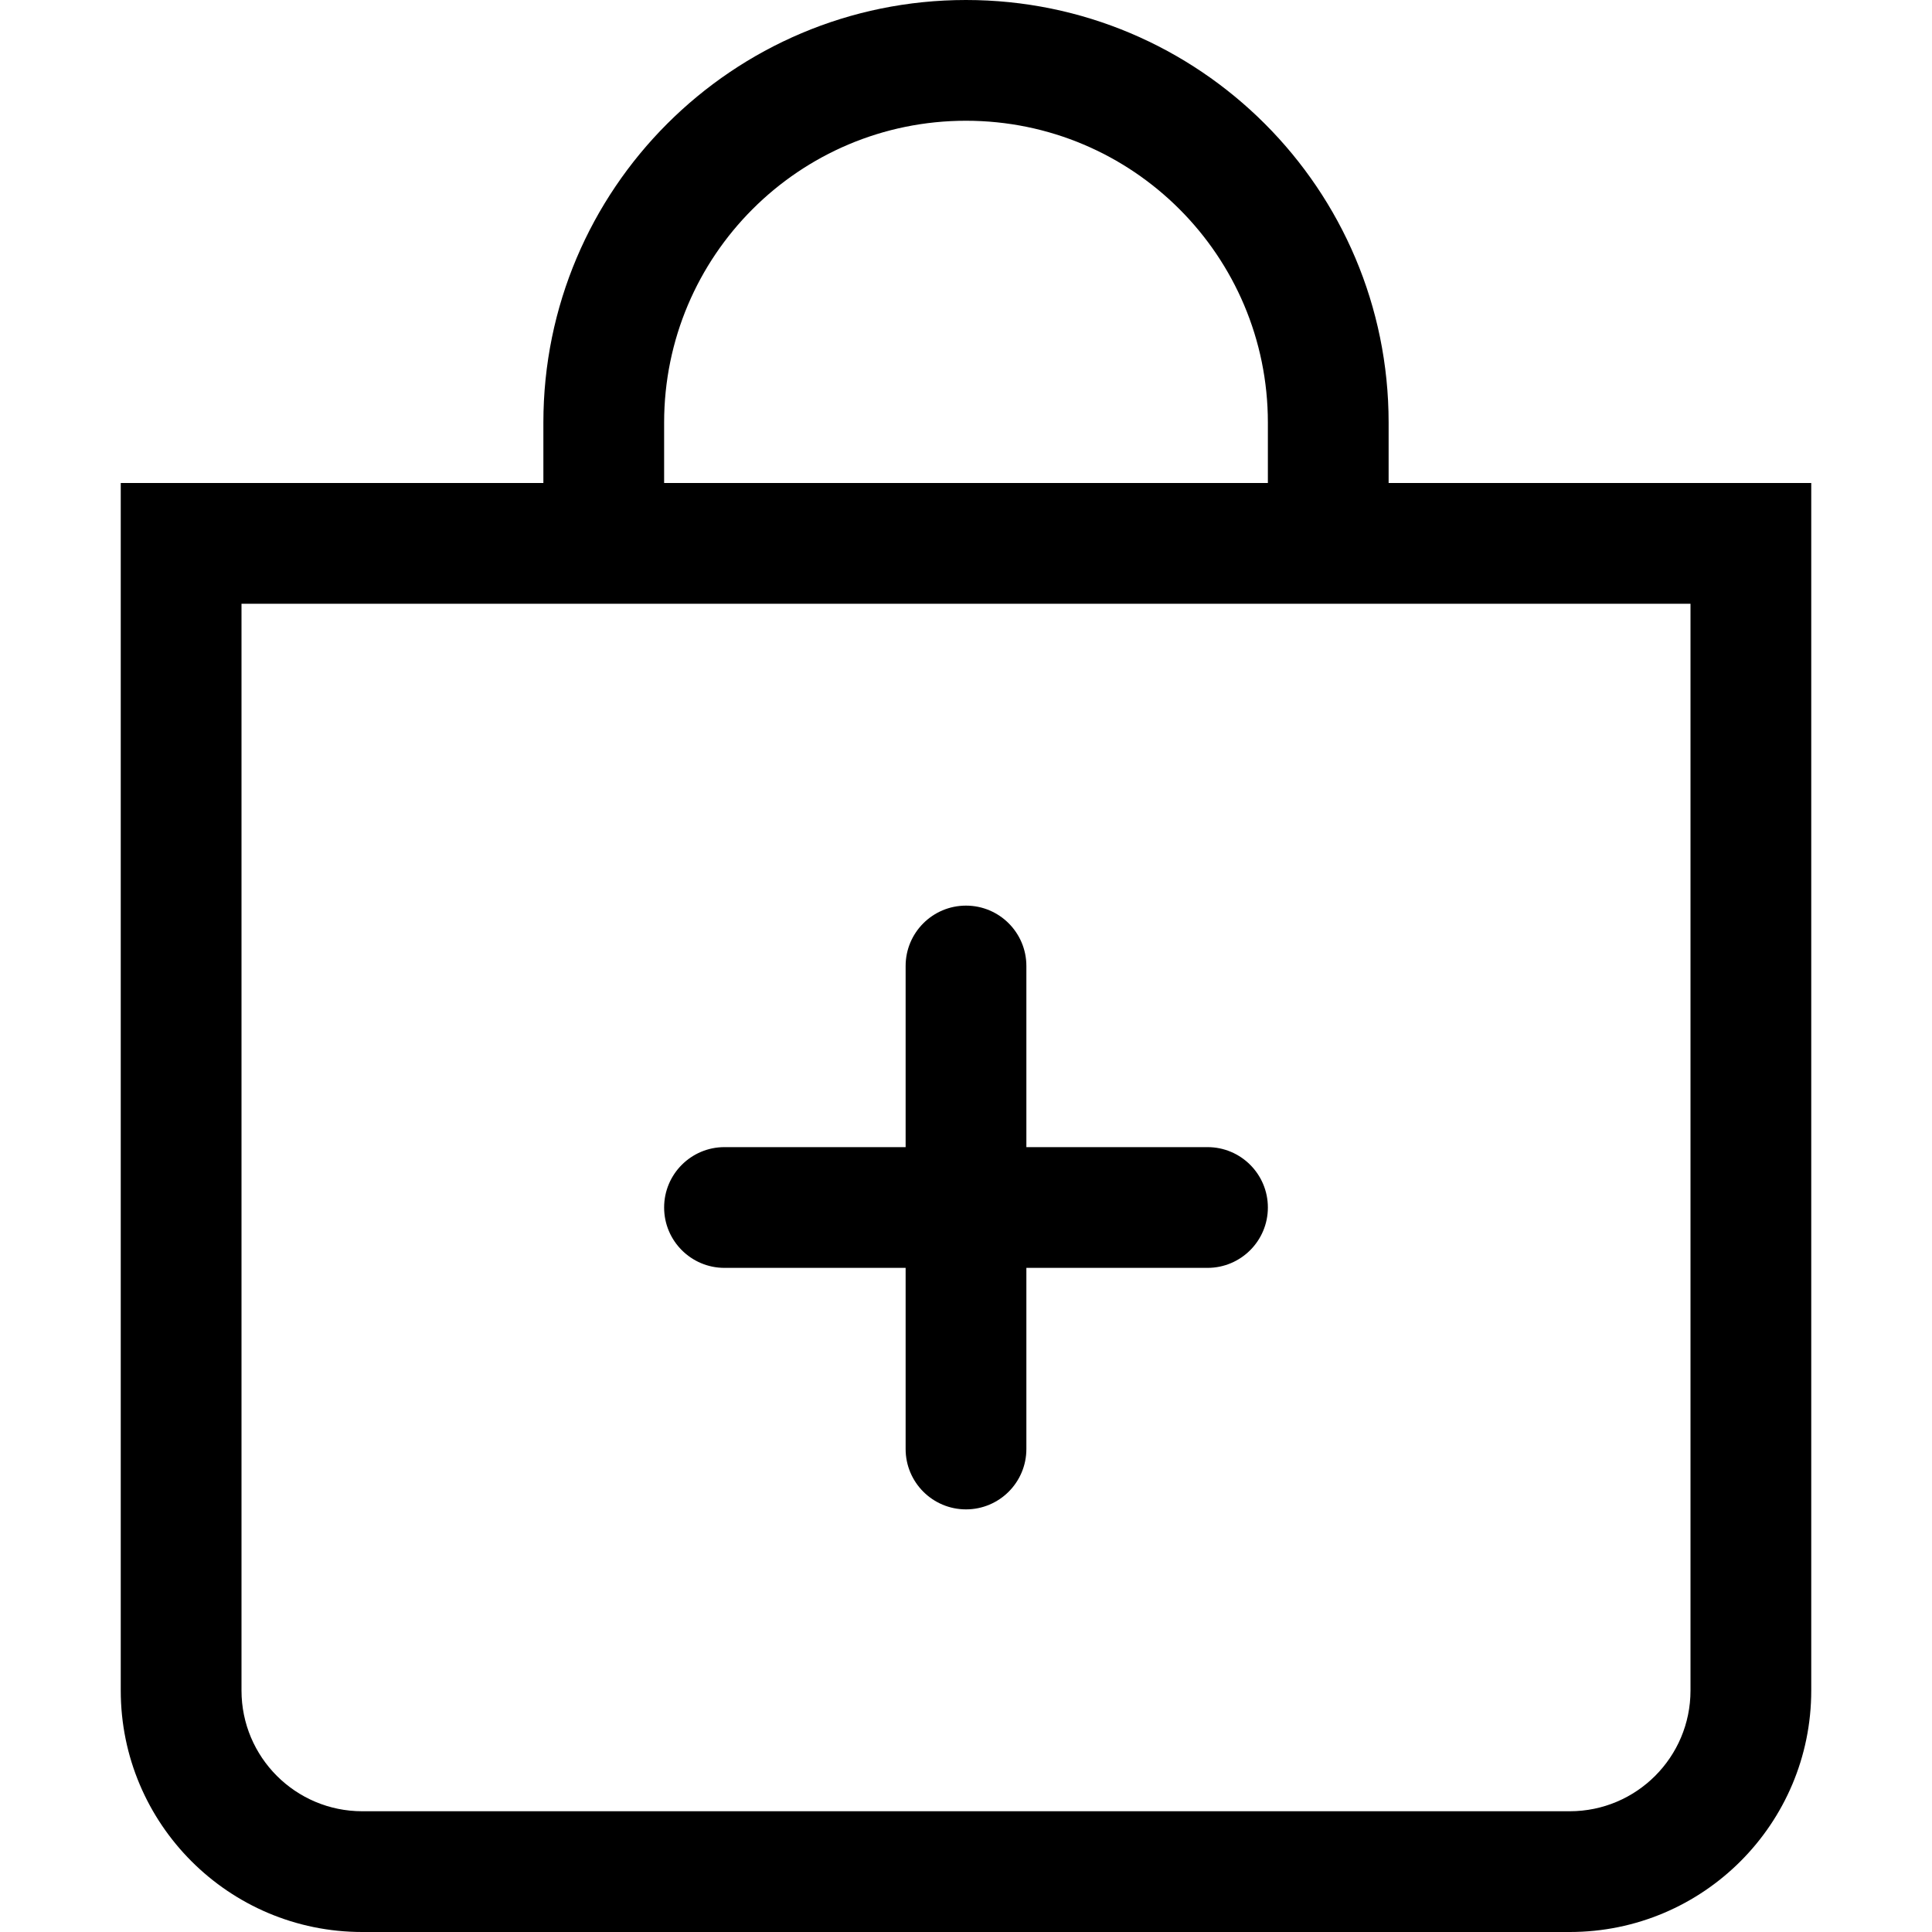
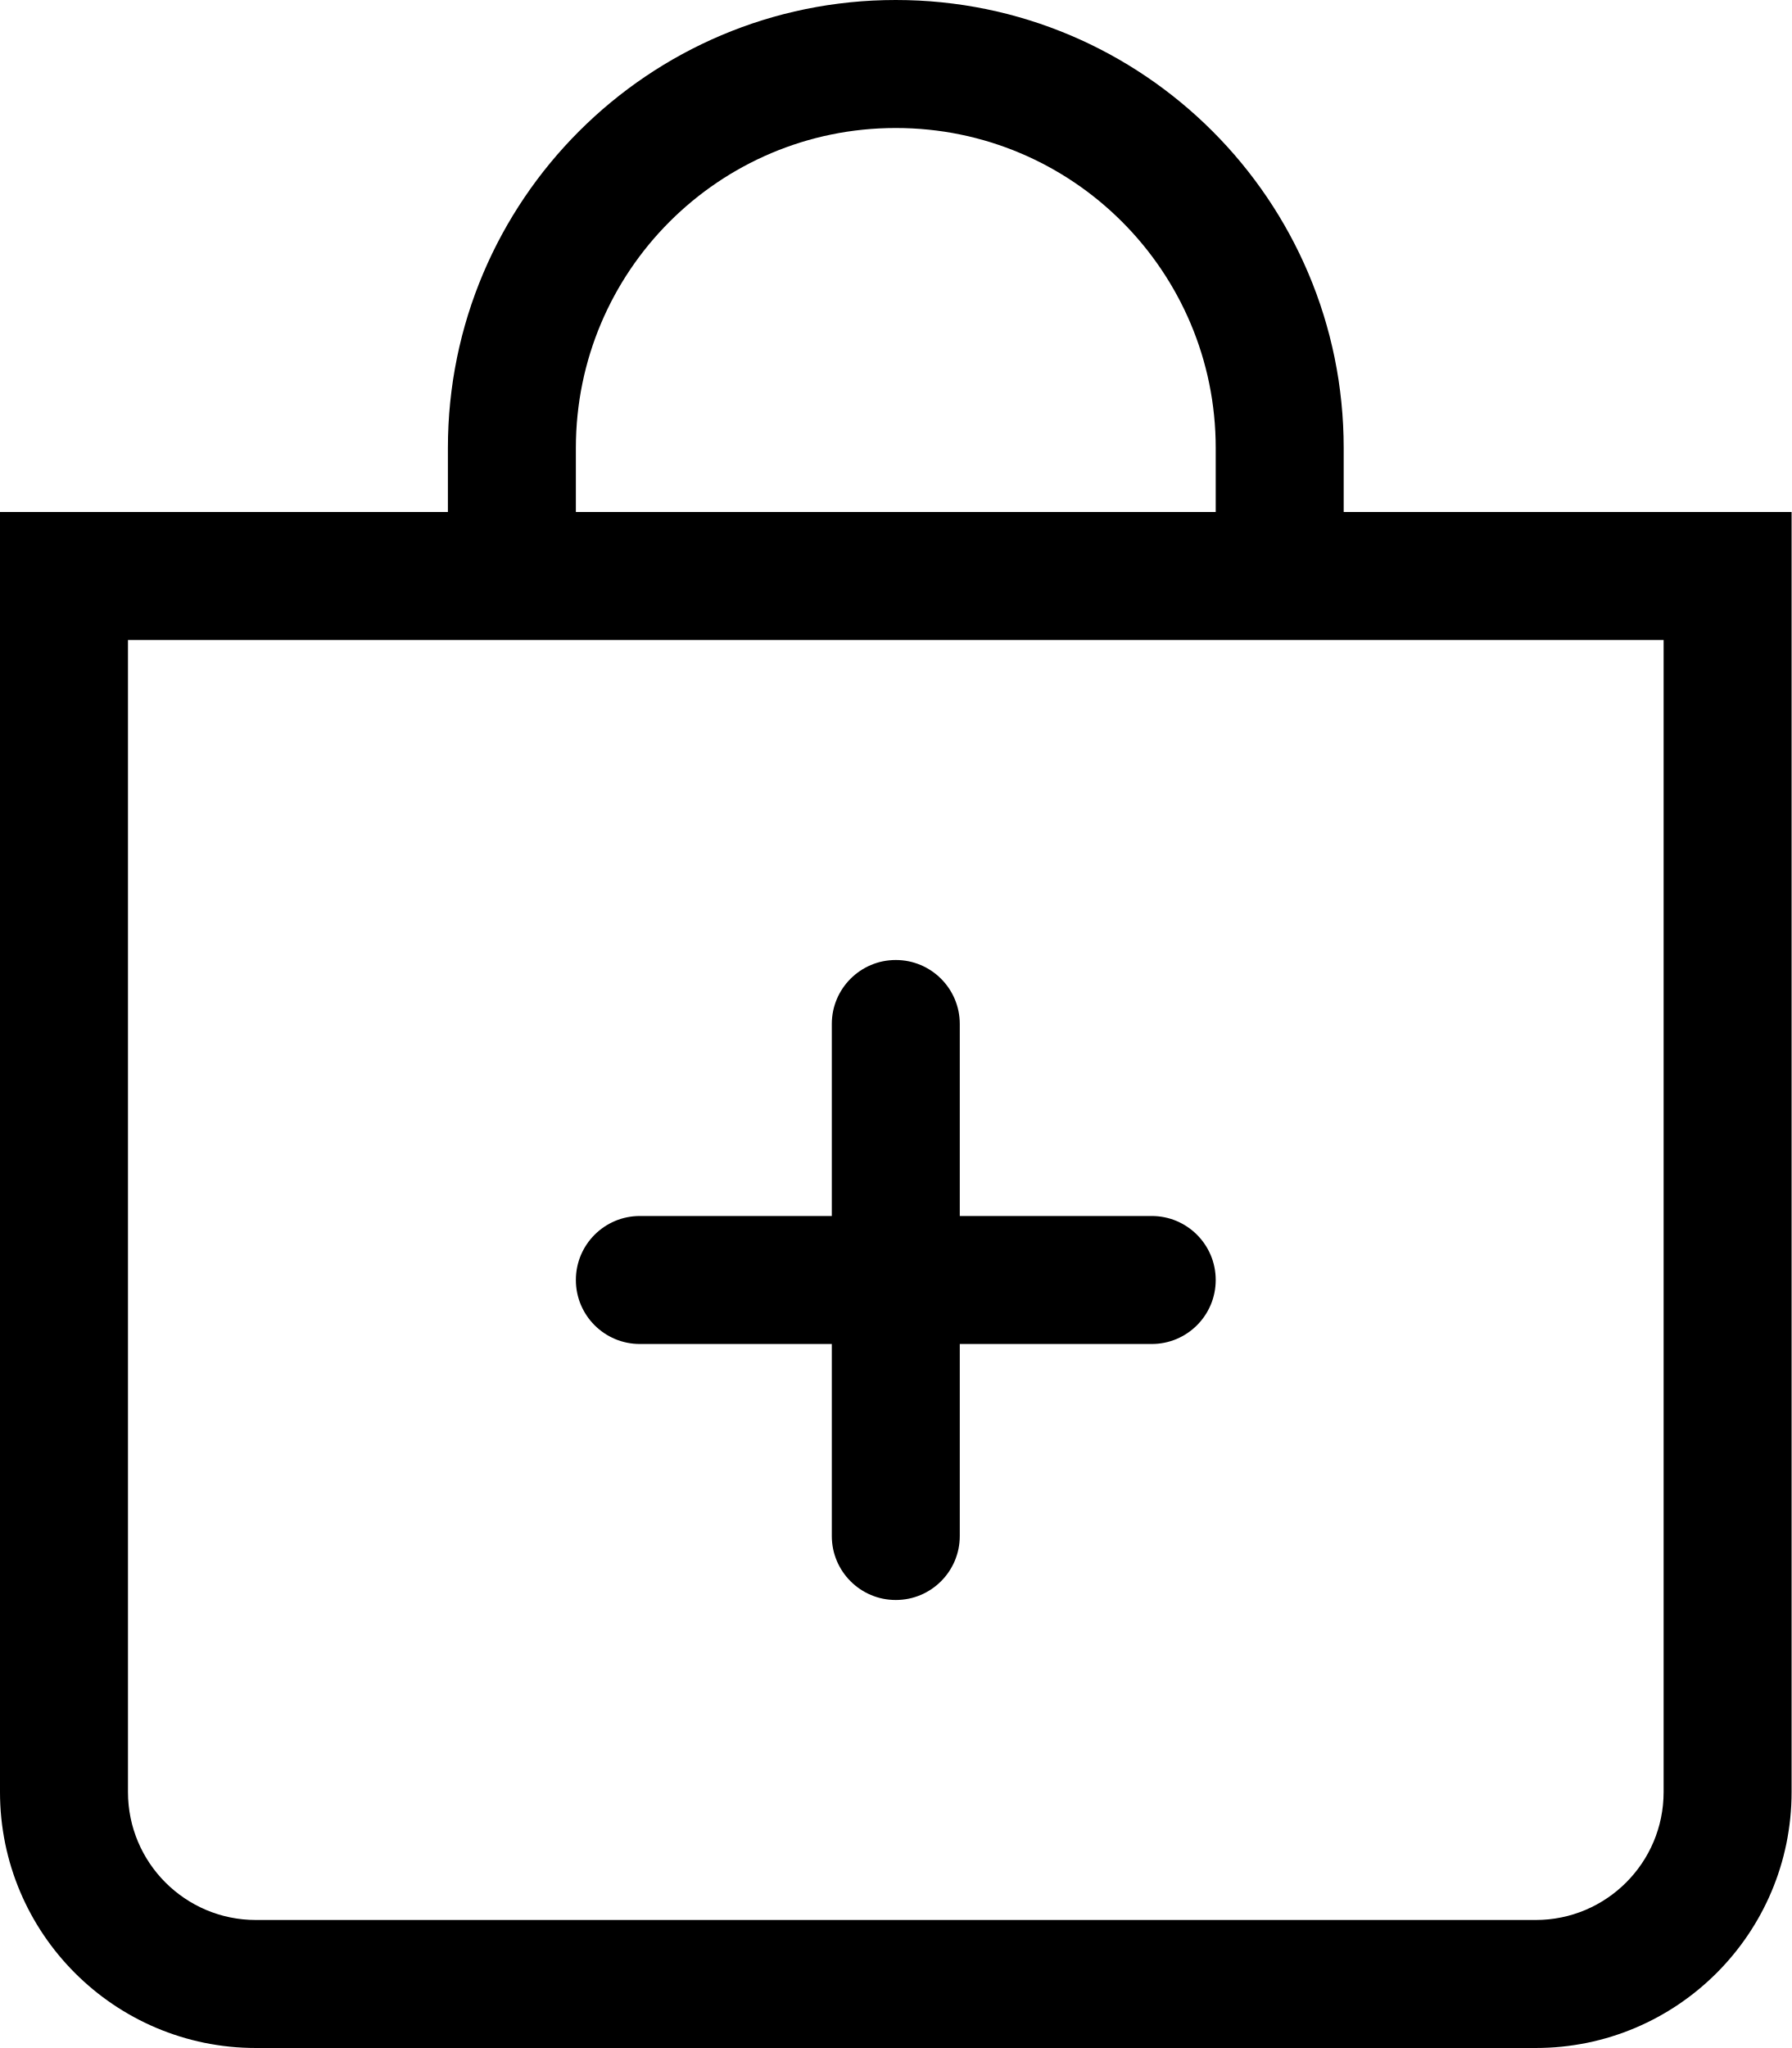
- <svg xmlns="http://www.w3.org/2000/svg" width="16" height="16" fill="currentColor" class="bi bi-bag-plus" viewBox="0 0 16 16">
-   <path fill-rule="evenodd" d="M8 7.5a.5.5 0 0 1 .5.5v1.5H10a.5.5 0 0 1 0 1H8.5V12a.5.5 0 0 1-1 0v-1.5H6a.5.5 0 0 1 0-1h1.5V8a.5.5 0 0 1 .5-.5" />
-   <path d="M8 1a2.5 2.5 0 0 1 2.5 2.5V4h-5v-.5A2.5 2.5 0 0 1 8 1m3.5 3v-.5a3.5 3.5 0 1 0-7 0V4H1v10a2 2 0 0 0 2 2h10a2 2 0 0 0 2-2V4zM2 5h12v9a1 1 0 0 1-1 1H3a1 1 0 0 1-1-1z" />
+ <svg xmlns="http://www.w3.org/2000/svg" width="99.213" height="113.386" fill="currentColor" class="bi bi-bag-plus" viewBox="0 0 99.213 113.386" version="1.1" id="svg3087">
+   <defs id="defs3091" />
+   <g id="g3159" transform="matrix(7.086614,0,0,7.086614,-7.086614,0)" style="stroke-width:0.141">
+     <path fill-rule="evenodd" d="M 8,7.5 A 0.5,0.5 0 0 1 8.5,8 V 9.5 H 10 a 0.5,0.5 0 0 1 0,1 H 8.5 V 12 a 0.5,0.5 0 0 1 -1,0 V 10.5 H 6 a 0.5,0.5 0 0 1 0,-1 H 7.5 V 8 A 0.5,0.5 0 0 1 8,7.5" id="path3083" style="stroke-width:0.02" />
+     <path d="m 8,1 a 2.5,2.5 0 0 1 2.5,2.5 V 4 h -5 V 3.5 A 2.5,2.5 0 0 1 8,1 m 3.5,3 V 3.5 a 3.5,3.5 0 1 0 -7,0 V 4 H 1 v 10 a 2,2 0 0 0 2,2 h 10 a 2,2 0 0 0 2,-2 V 4 Z M 2,5 h 12 v 9 a 1,1 0 0 1 -1,1 H 3 A 1,1 0 0 1 2,14 Z" id="path3085" style="stroke-width:0.141" />
+   </g>
</svg>
